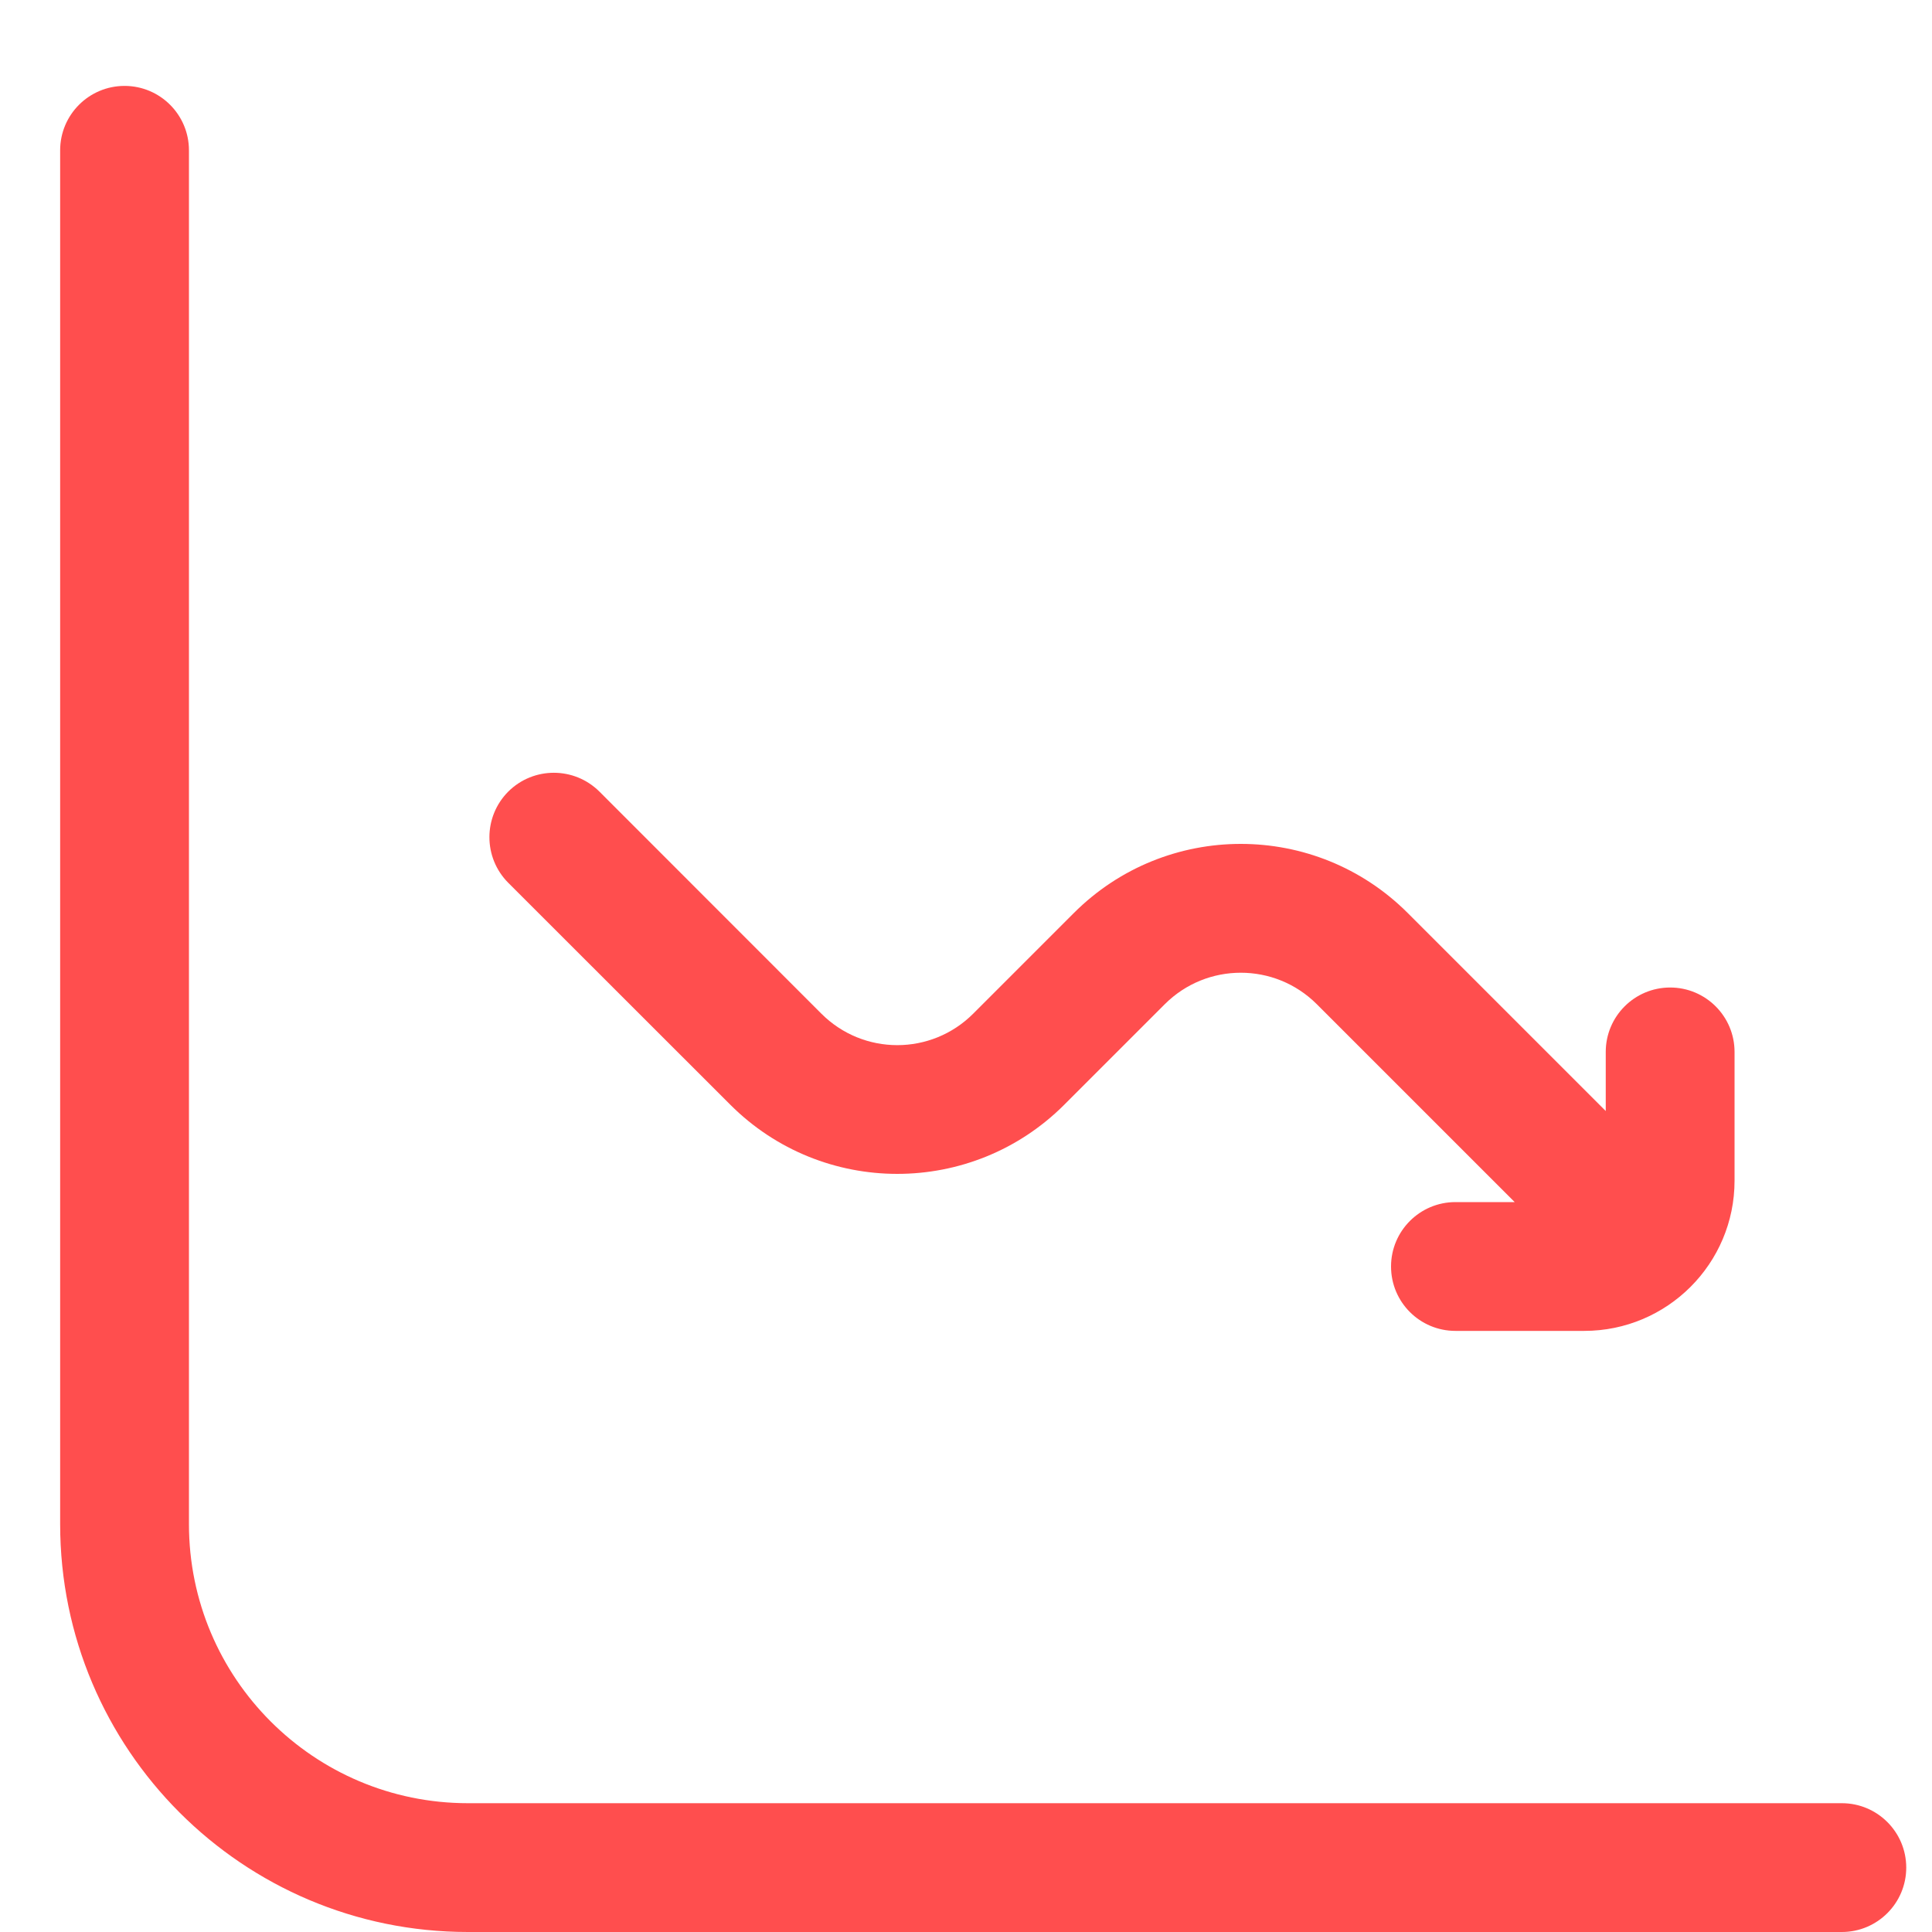
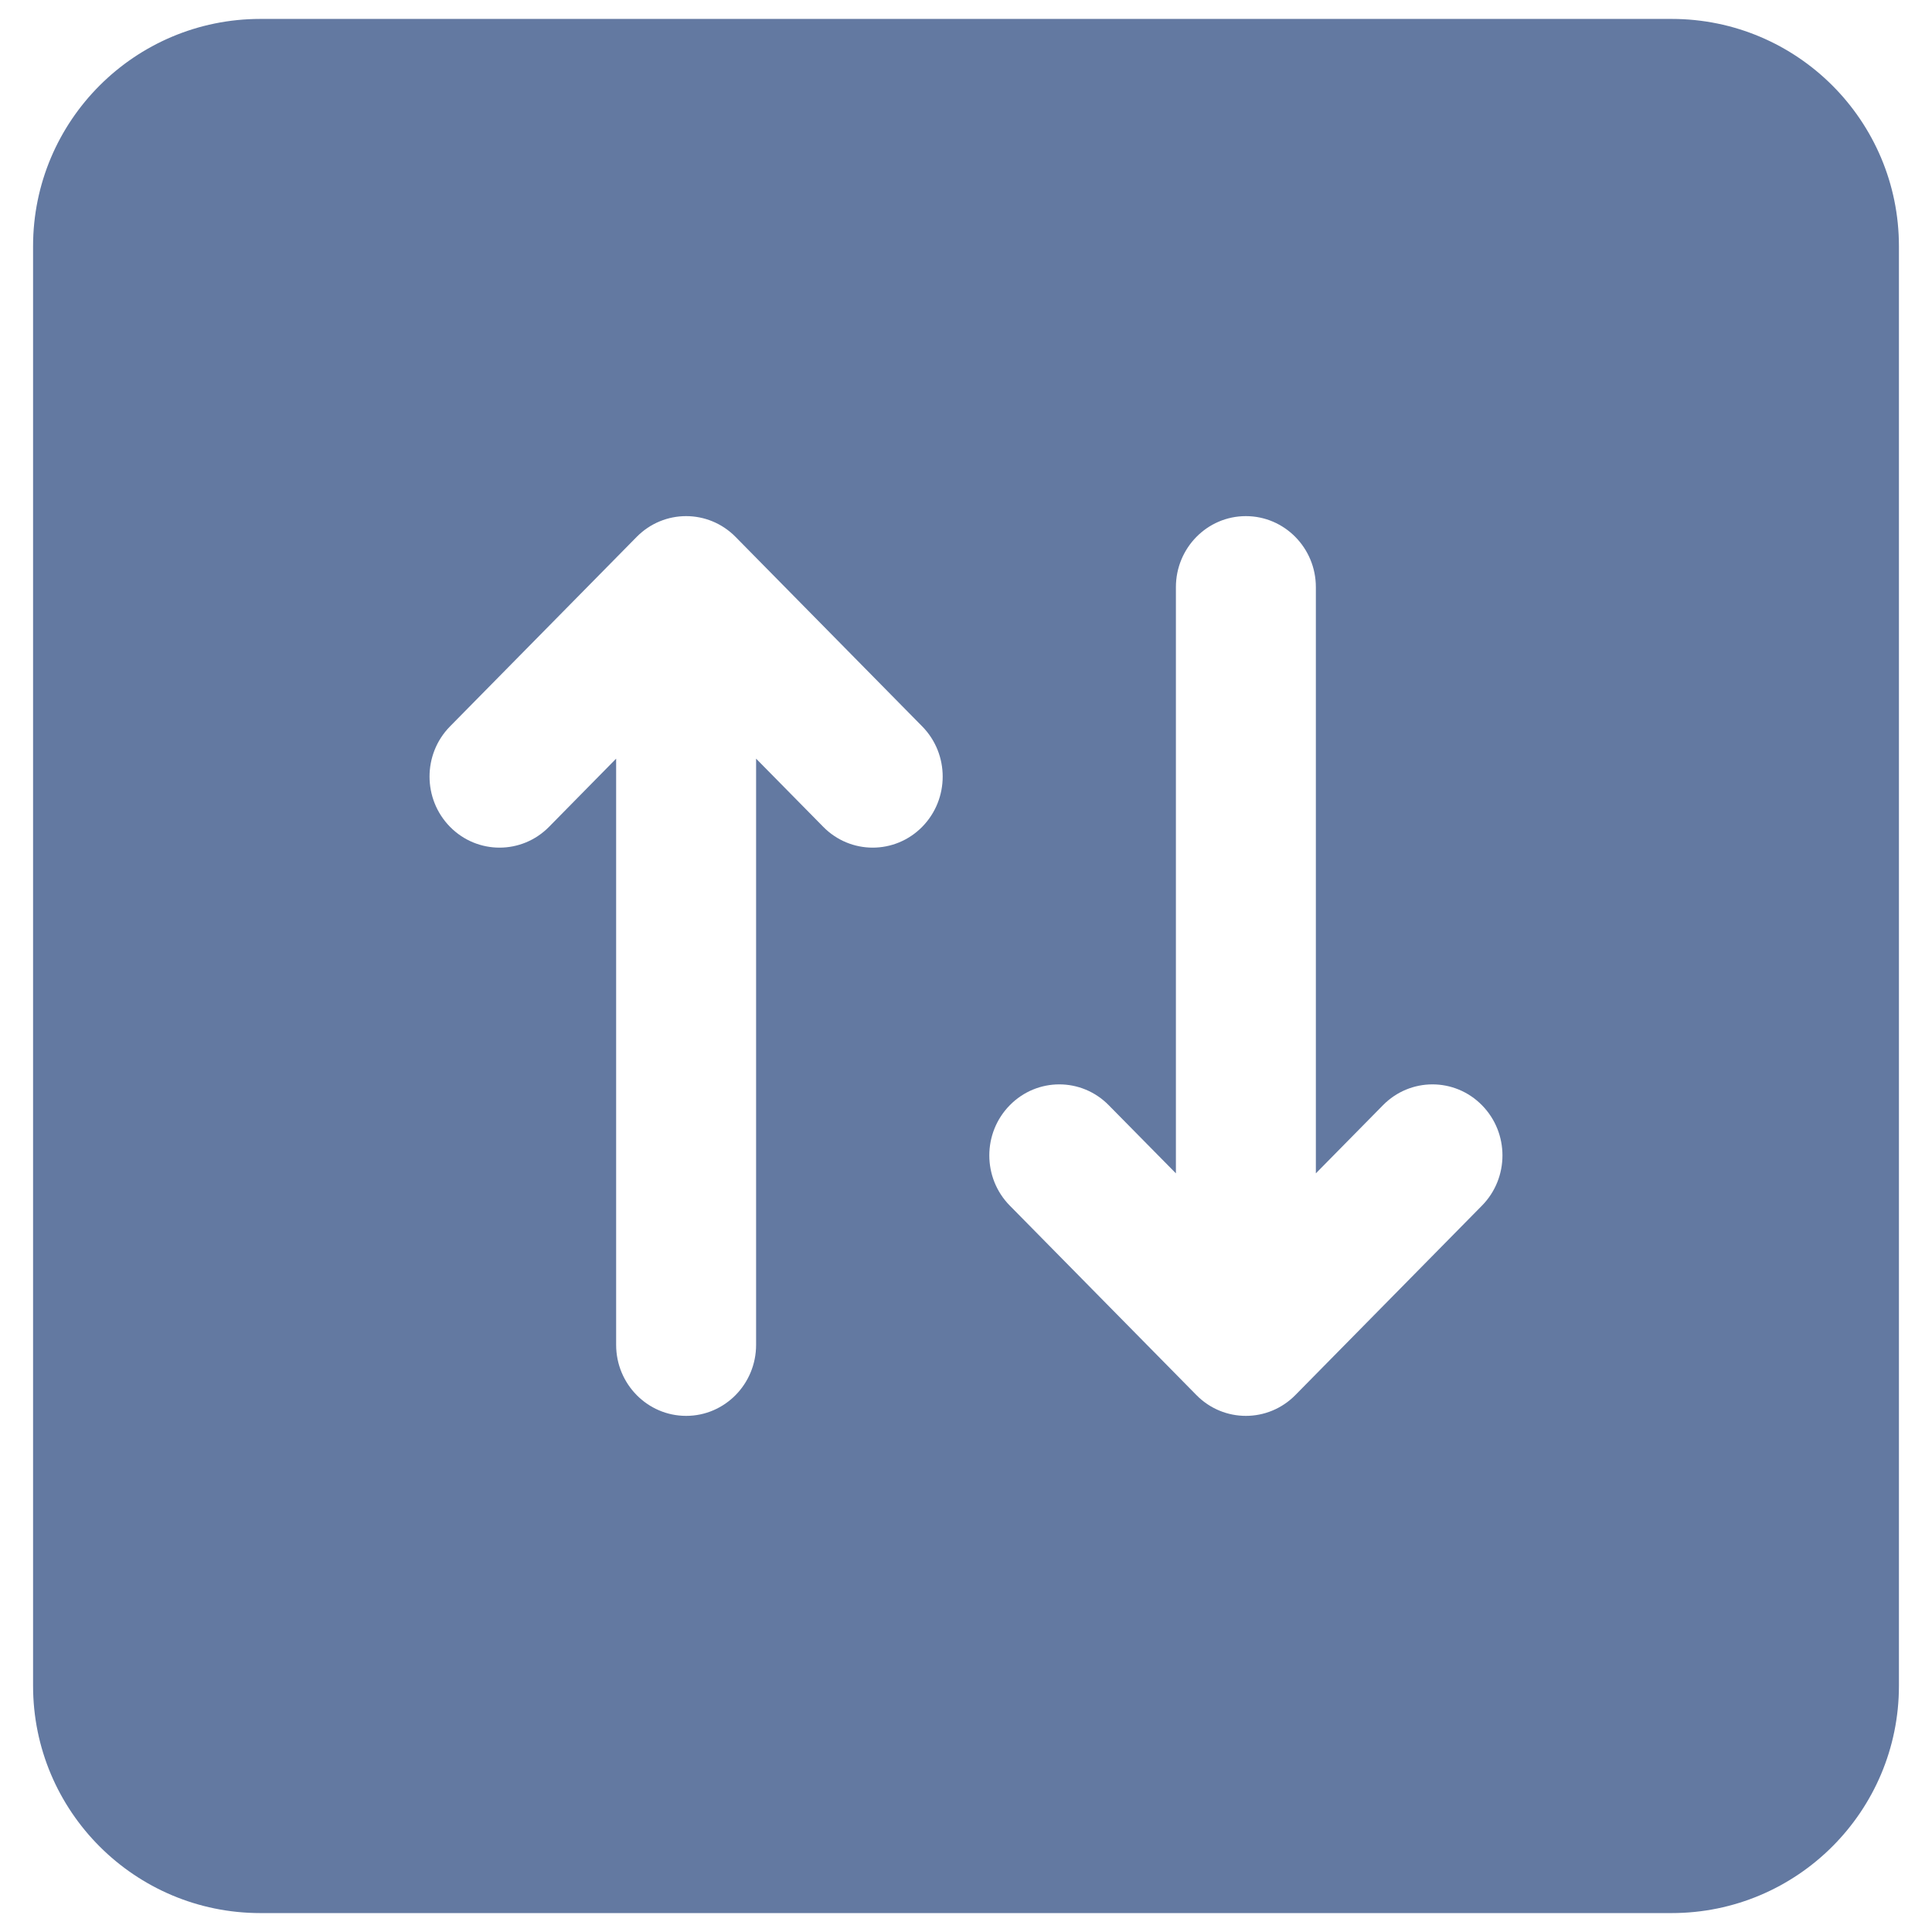
- <svg xmlns="http://www.w3.org/2000/svg" width="15" height="15" viewBox="0 0 15 15" fill="none">
-   <path fill-rule="evenodd" clip-rule="evenodd" d="M1.467 1.167C1.467 0.891 1.243 0.667 0.967 0.667C0.691 0.667 0.467 0.891 0.467 1.167V11.833C0.467 13.582 1.884 15 3.633 15H14.3C14.576 15 14.8 14.776 14.8 14.5C14.8 14.224 14.576 14 14.3 14H3.633C2.437 14 1.467 13.03 1.467 11.833V1.167ZM10.93 7.089L12.467 8.626V8.167C12.467 7.891 12.691 7.667 12.967 7.667C13.243 7.667 13.467 7.891 13.467 8.167V9.167C13.467 9.811 12.944 10.333 12.3 10.333H11.3C11.024 10.333 10.8 10.11 10.8 9.833C10.8 9.557 11.024 9.333 11.3 9.333H11.76L10.223 7.796C9.897 7.471 9.37 7.471 9.044 7.796L8.263 8.577C7.547 9.293 6.386 9.293 5.67 8.577L3.946 6.854C3.751 6.658 3.751 6.342 3.946 6.146C4.142 5.951 4.458 5.951 4.654 6.146L6.377 7.87C6.703 8.196 7.23 8.196 7.556 7.87L8.337 7.089C9.053 6.373 10.214 6.373 10.93 7.089Z" fill="#FF4E4E" />
+ <svg xmlns="http://www.w3.org/2000/svg" width="34" height="34" viewBox="0 0 34 34" fill="none">
+   <path fill-rule="evenodd" clip-rule="evenodd" d="M29.418 0.333H4.582C2.373 0.333 0.582 2.124 0.582 4.333V29.667C0.582 31.876 2.373 33.667 4.582 33.667H29.418C31.627 33.667 33.418 31.876 33.418 29.667V4.333C33.418 2.124 31.627 0.333 29.418 0.333ZM11.204 9.449C11.685 8.961 12.464 8.961 12.945 9.449L16.229 12.783C16.71 13.271 16.71 14.062 16.229 14.551C15.748 15.039 14.968 15.039 14.488 14.551L13.306 13.351V23.667C13.306 24.357 12.755 24.917 12.075 24.917C11.395 24.917 10.843 24.357 10.843 23.667V13.351L9.662 14.551C9.181 15.039 8.401 15.039 7.92 14.551C7.439 14.062 7.439 13.271 7.92 12.783L11.204 9.449ZM17.771 21.217L21.055 24.551C21.535 25.039 22.315 25.039 22.796 24.551L26.08 21.217C26.561 20.729 26.561 19.938 26.08 19.45C25.599 18.961 24.819 18.961 24.338 19.45L23.157 20.649V10.333C23.157 9.643 22.605 9.083 21.925 9.083C21.245 9.083 20.694 9.643 20.694 10.333V20.649L19.512 19.45C19.032 18.961 18.252 18.961 17.771 19.45C17.29 19.938 17.29 20.729 17.771 21.217Z" fill="#6379A1" />
</svg>
